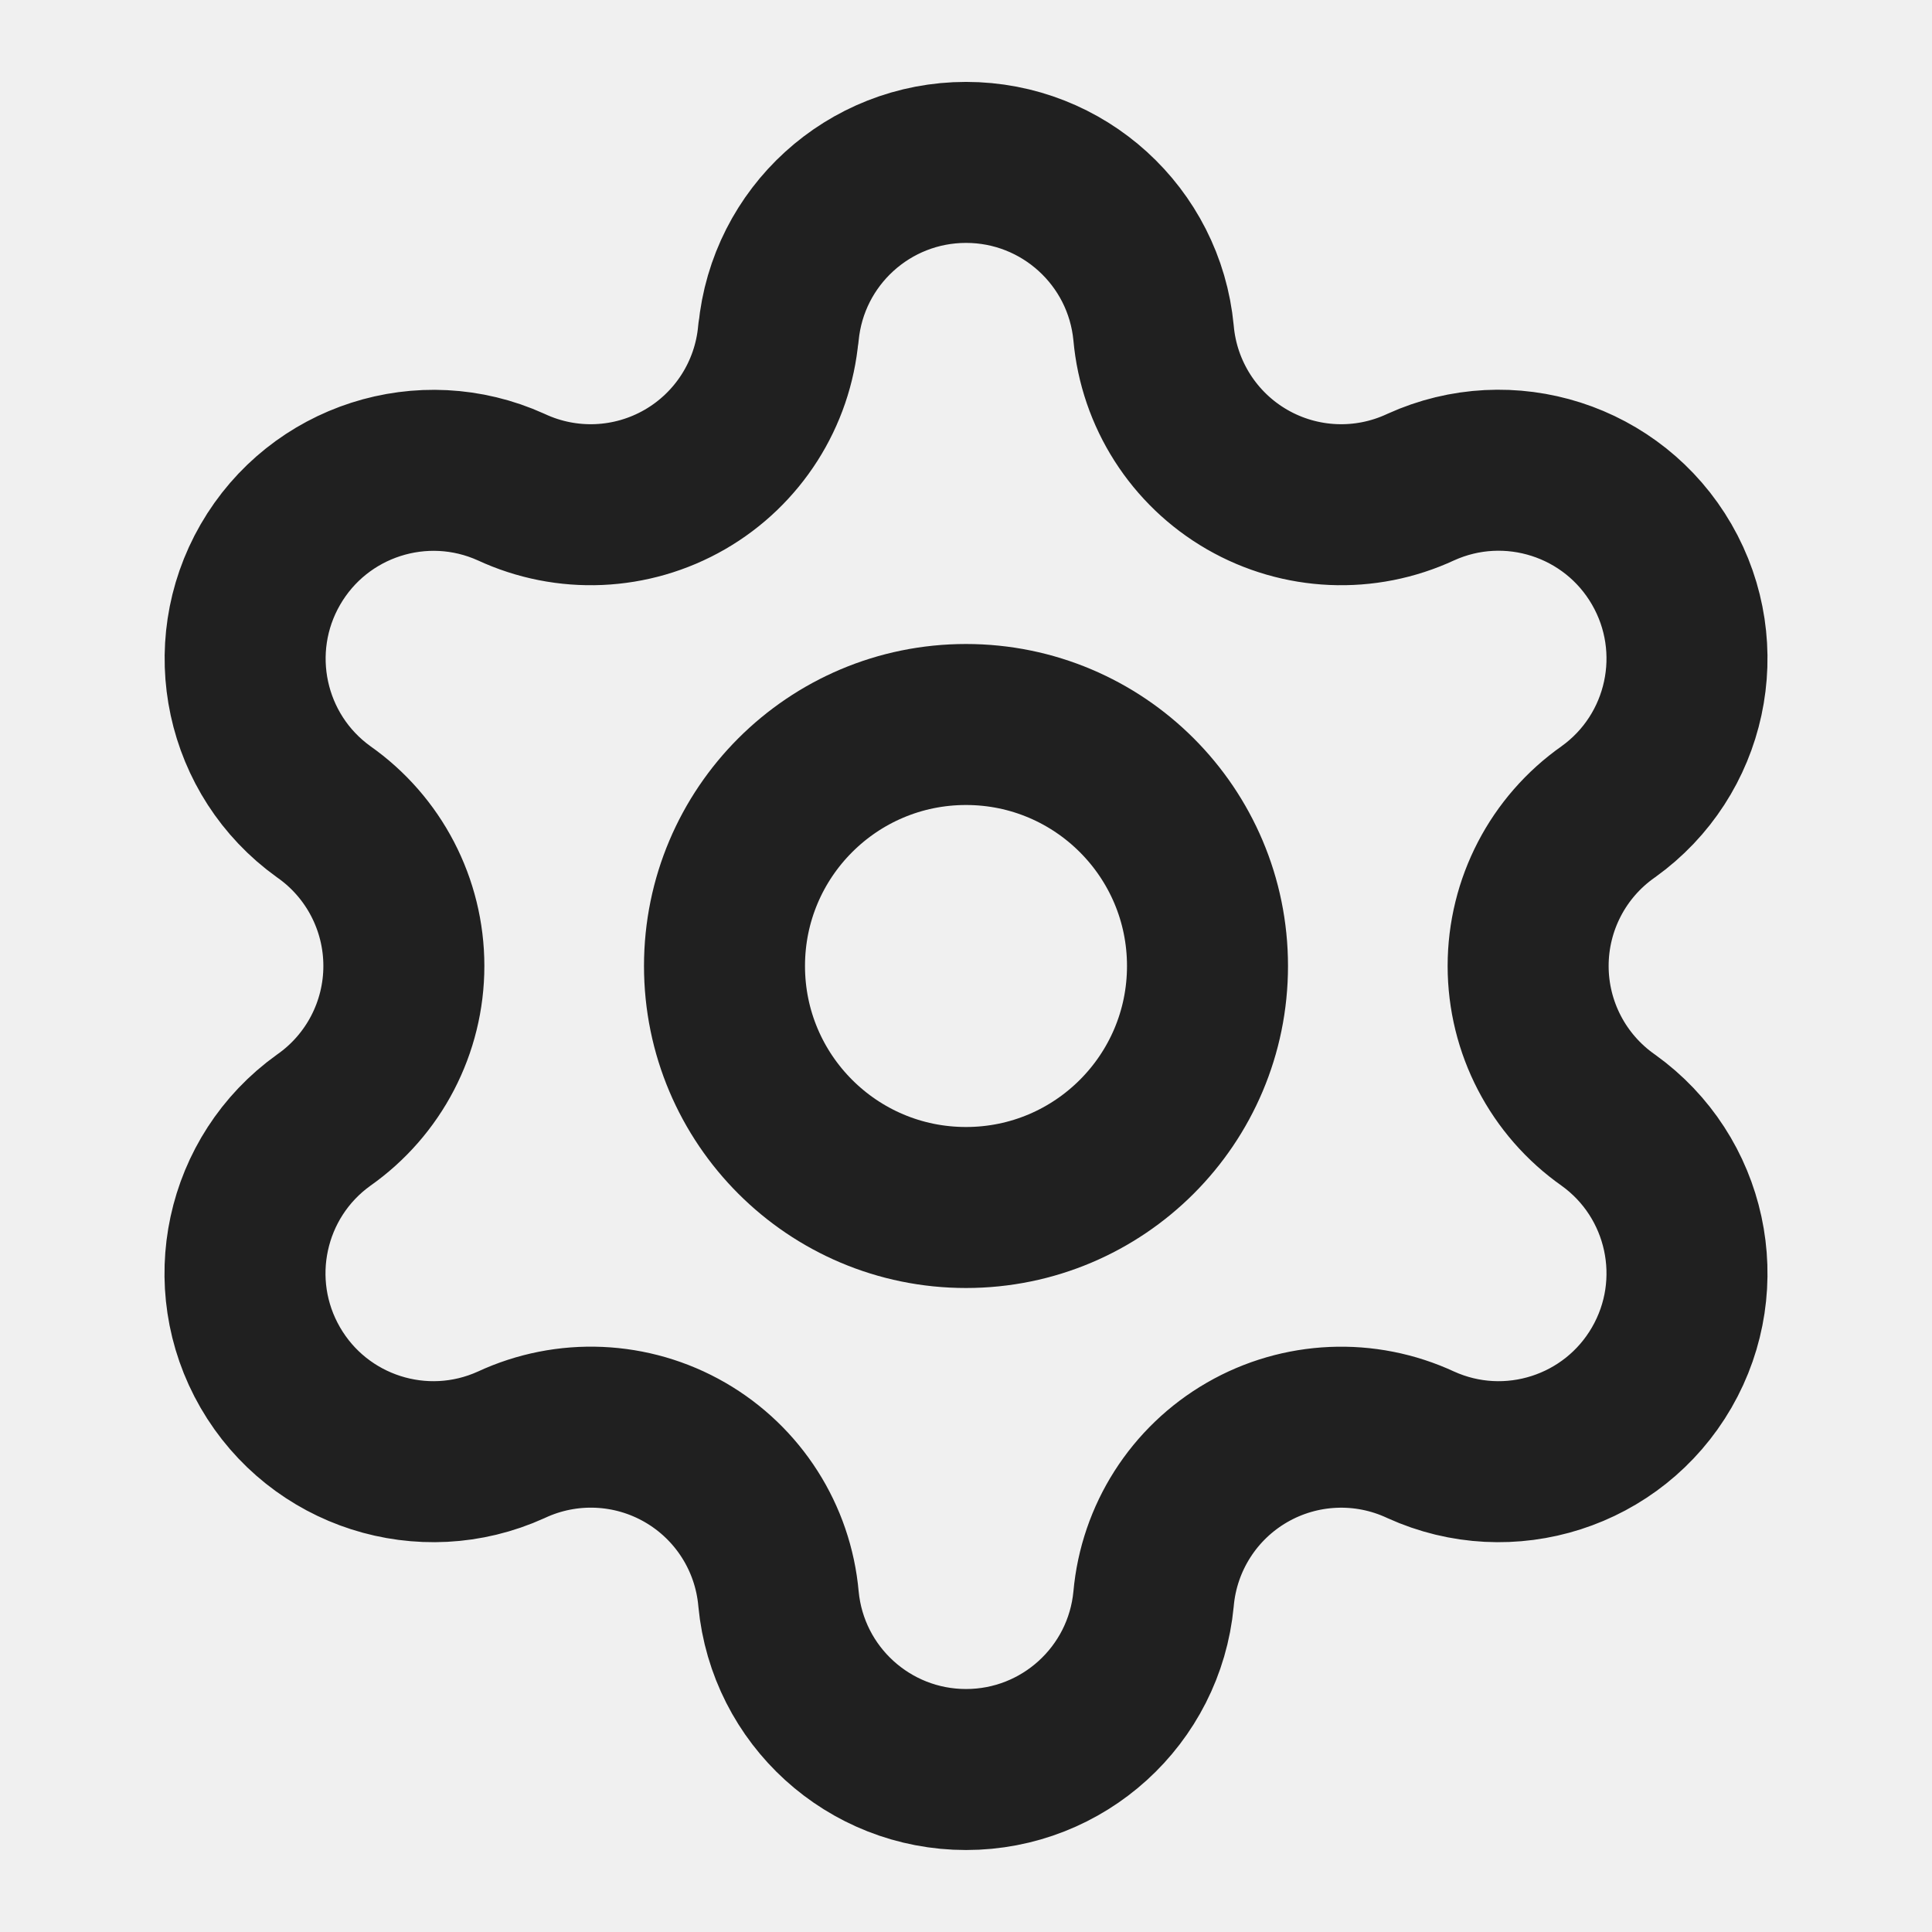
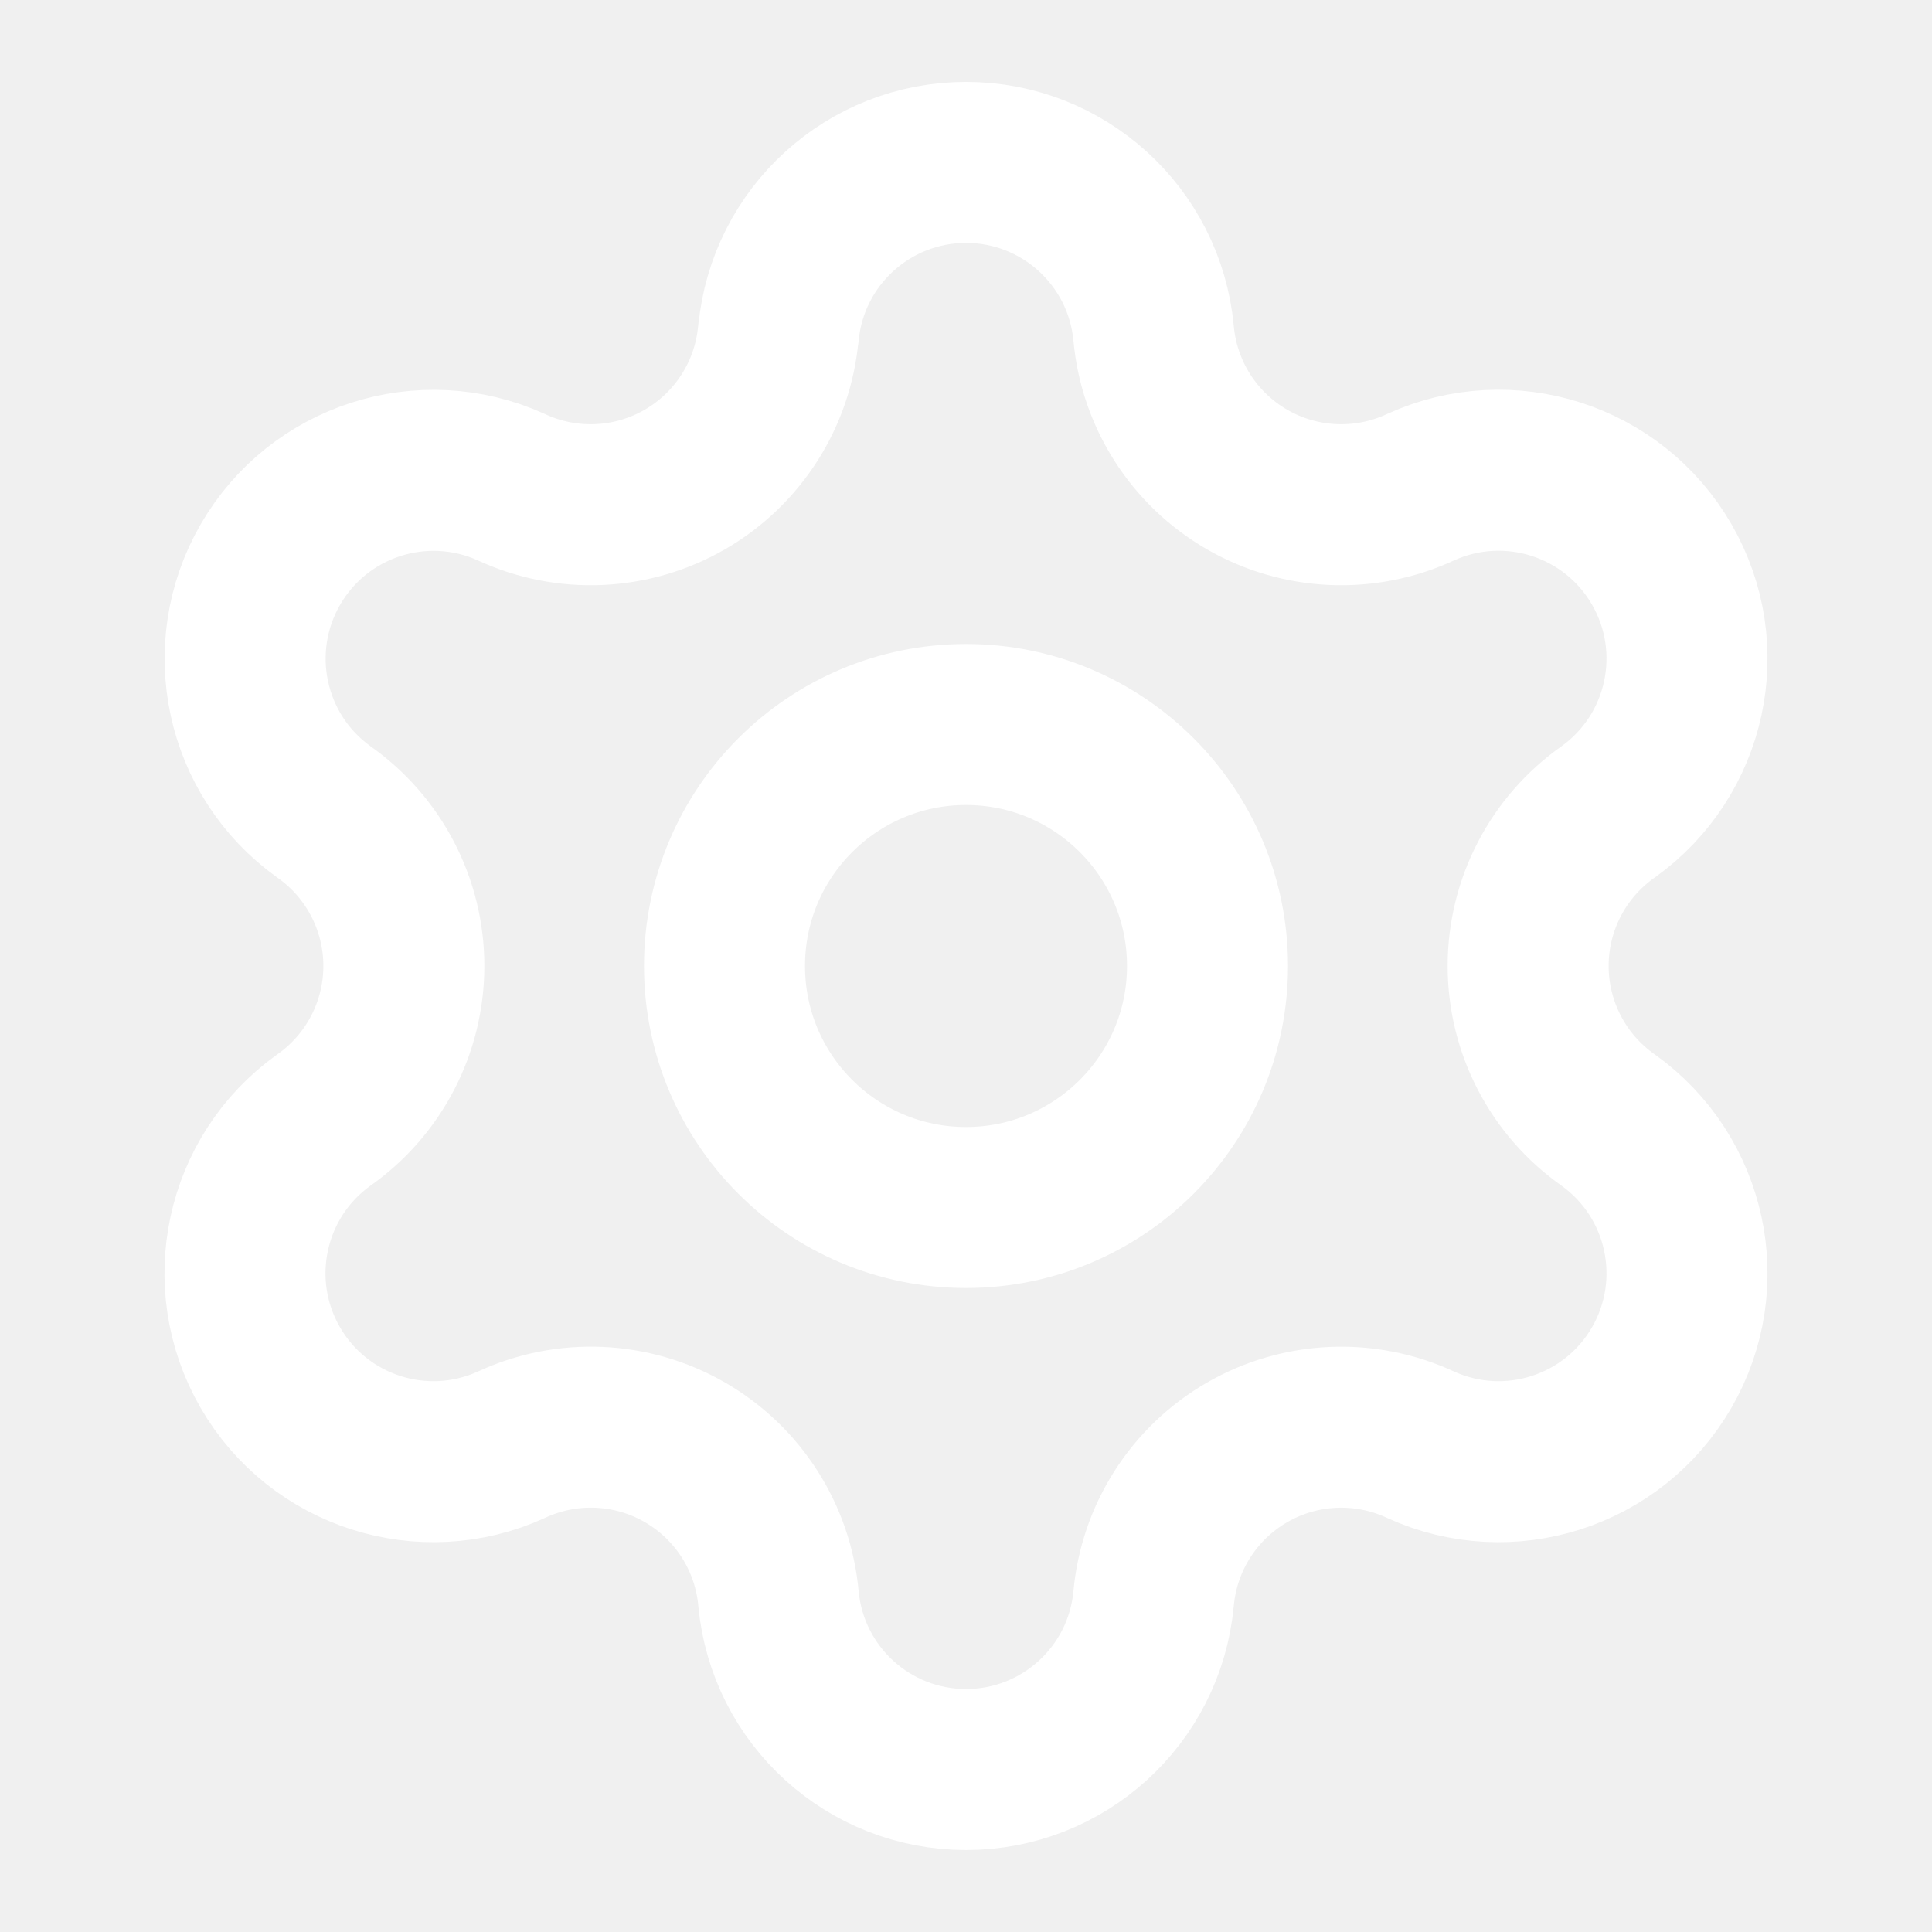
- <svg xmlns="http://www.w3.org/2000/svg" width="24" height="24" viewBox="0 0 24 24" fill="none" stroke="#202020" stroke-width="2" stroke-linecap="round" stroke-linejoin="round" class="lucide lucide-settings-icon lucide-settings">
+ <svg xmlns="http://www.w3.org/2000/svg" width="24" height="24" viewBox="0 0 24 24" fill="none" stroke="#ffffff" stroke-width="2" stroke-linecap="round" stroke-linejoin="round" class="lucide lucide-settings-icon lucide-settings">
  <path d="M9.671 4.136a2.34 2.34 0 0 1 4.659 0 2.34 2.34 0 0 0 3.319 1.915 2.34 2.34 0 0 1 2.33 4.033 2.34 2.34 0 0 0 0 3.831 2.34 2.34 0 0 1-2.33 4.033 2.34 2.34 0 0 0-3.319 1.915 2.34 2.34 0 0 1-4.659 0 2.34 2.34 0 0 0-3.32-1.915 2.34 2.34 0 0 1-2.33-4.033 2.34 2.34 0 0 0 0-3.831A2.34 2.34 0 0 1 6.35 6.051a2.34 2.34 0 0 0 3.319-1.915" />
  <circle cx="12" cy="12" r="3" />
</svg>
